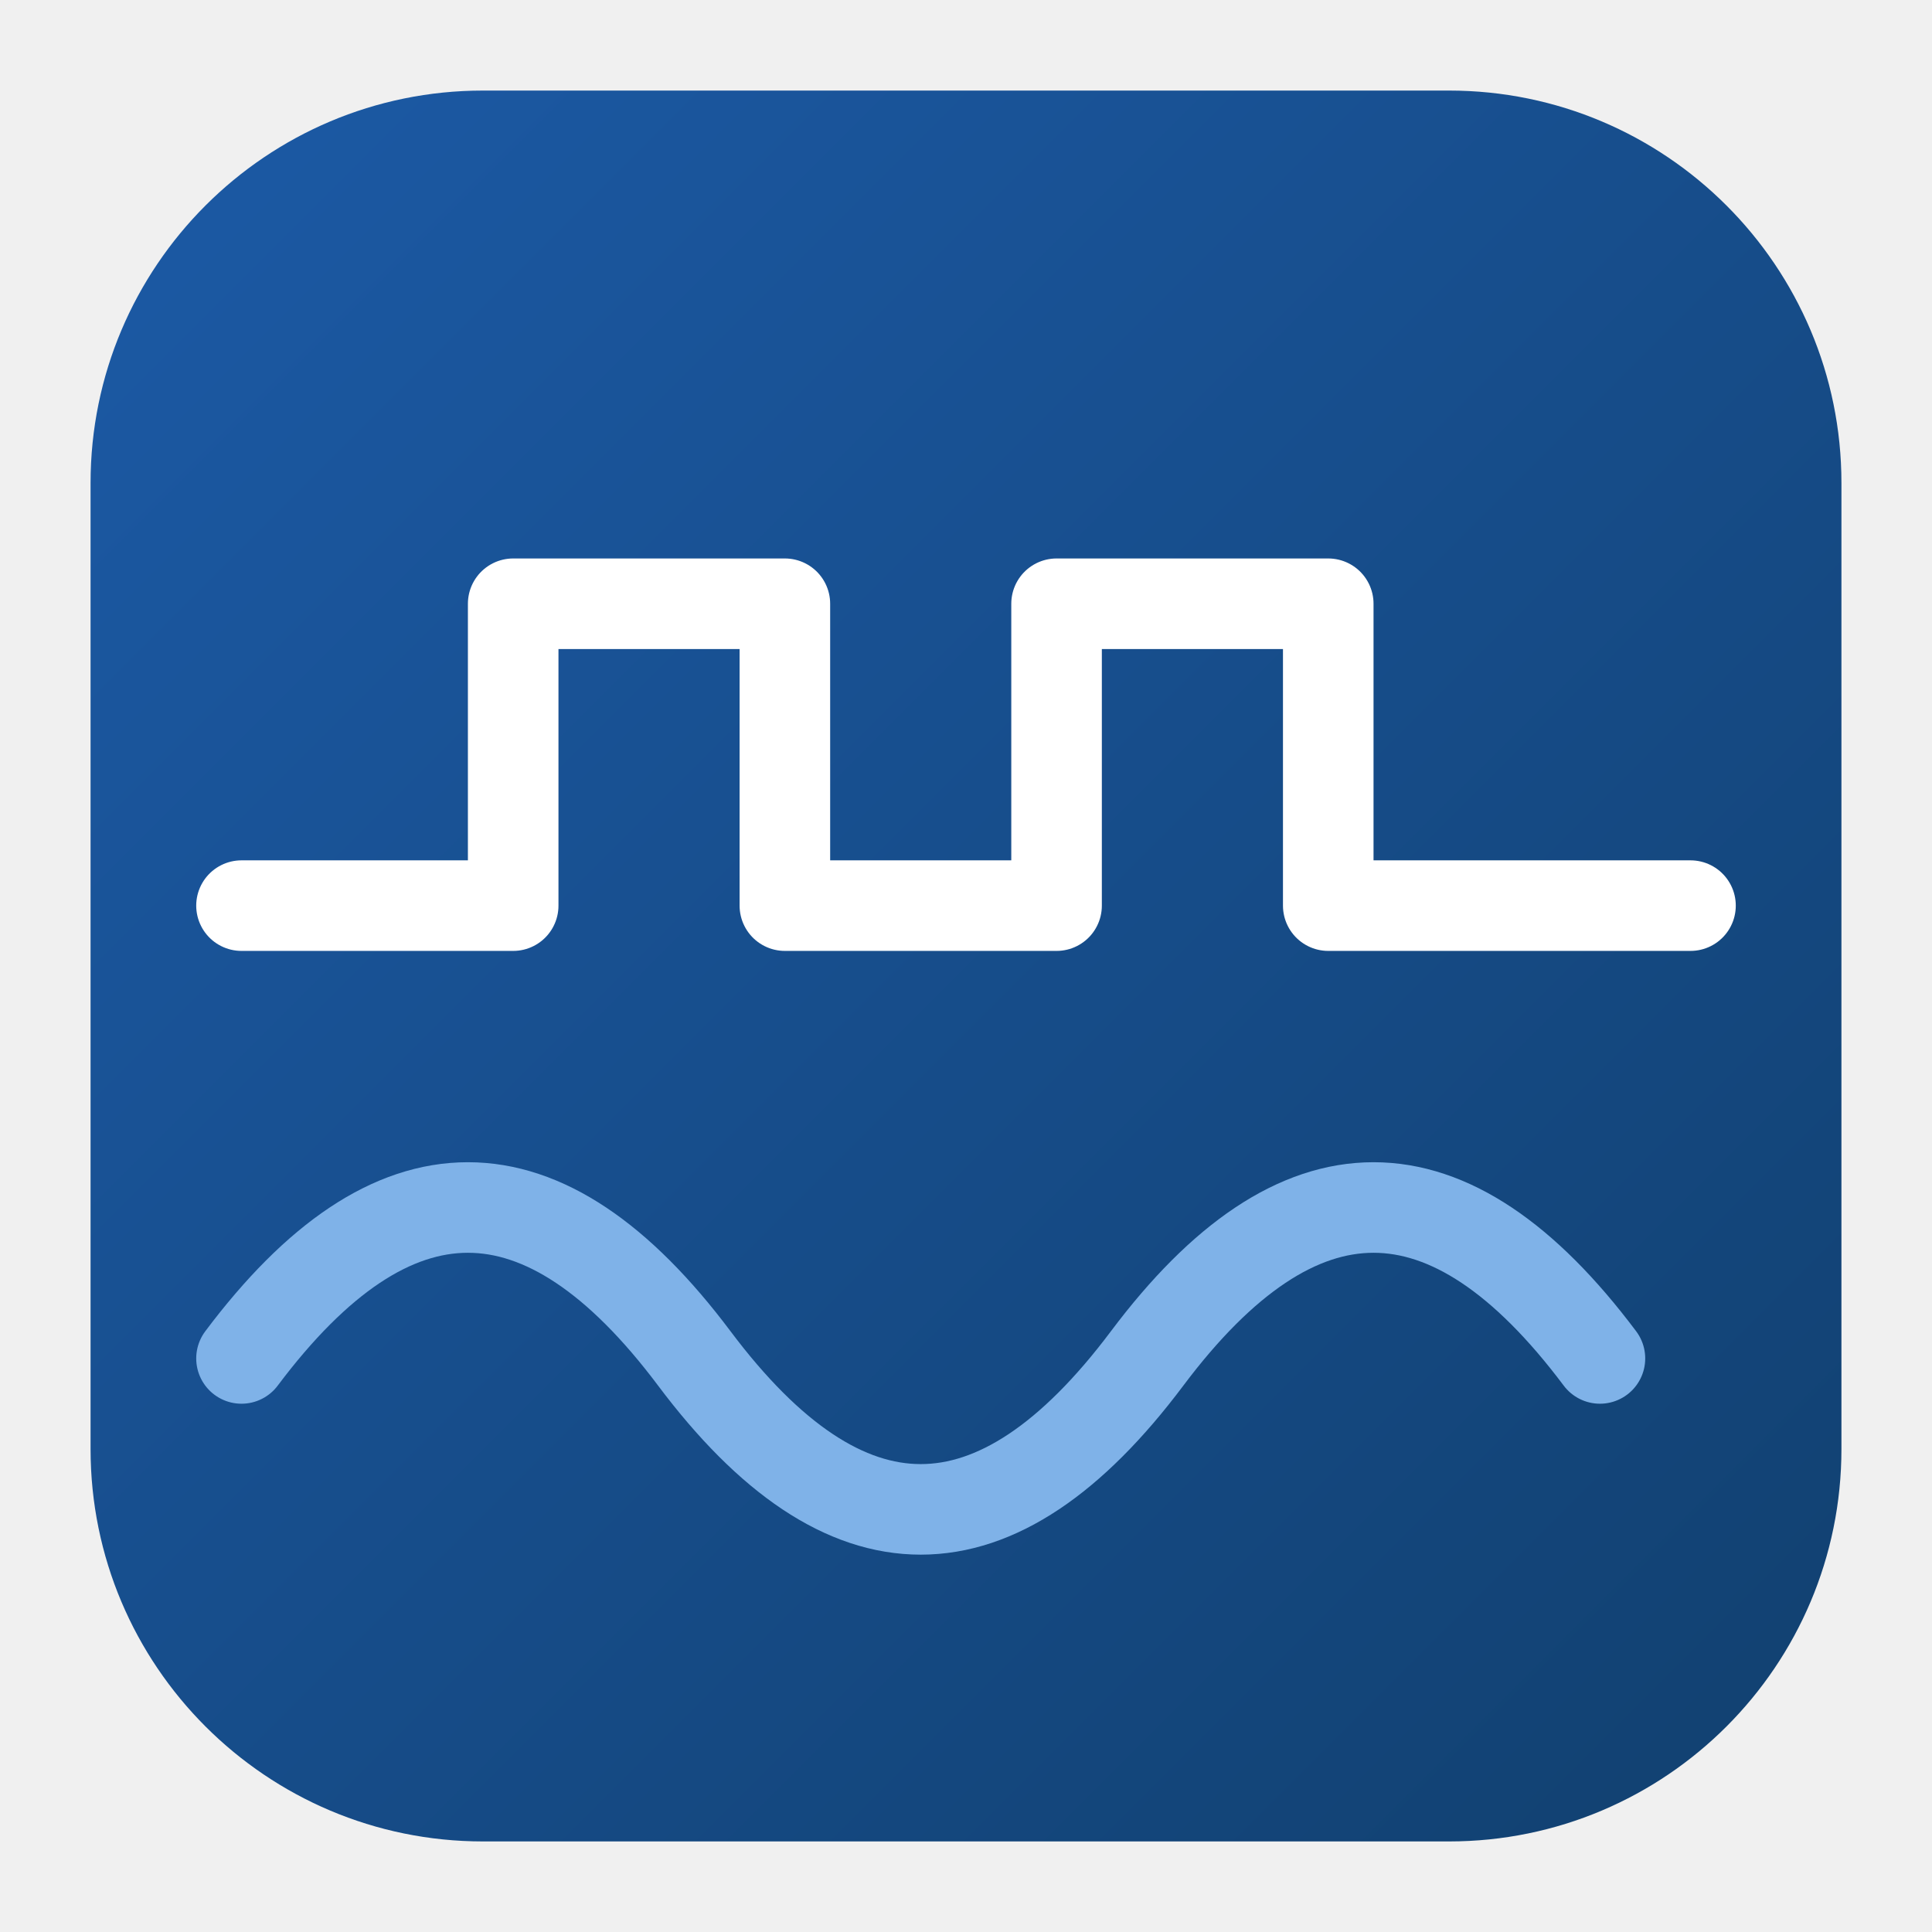
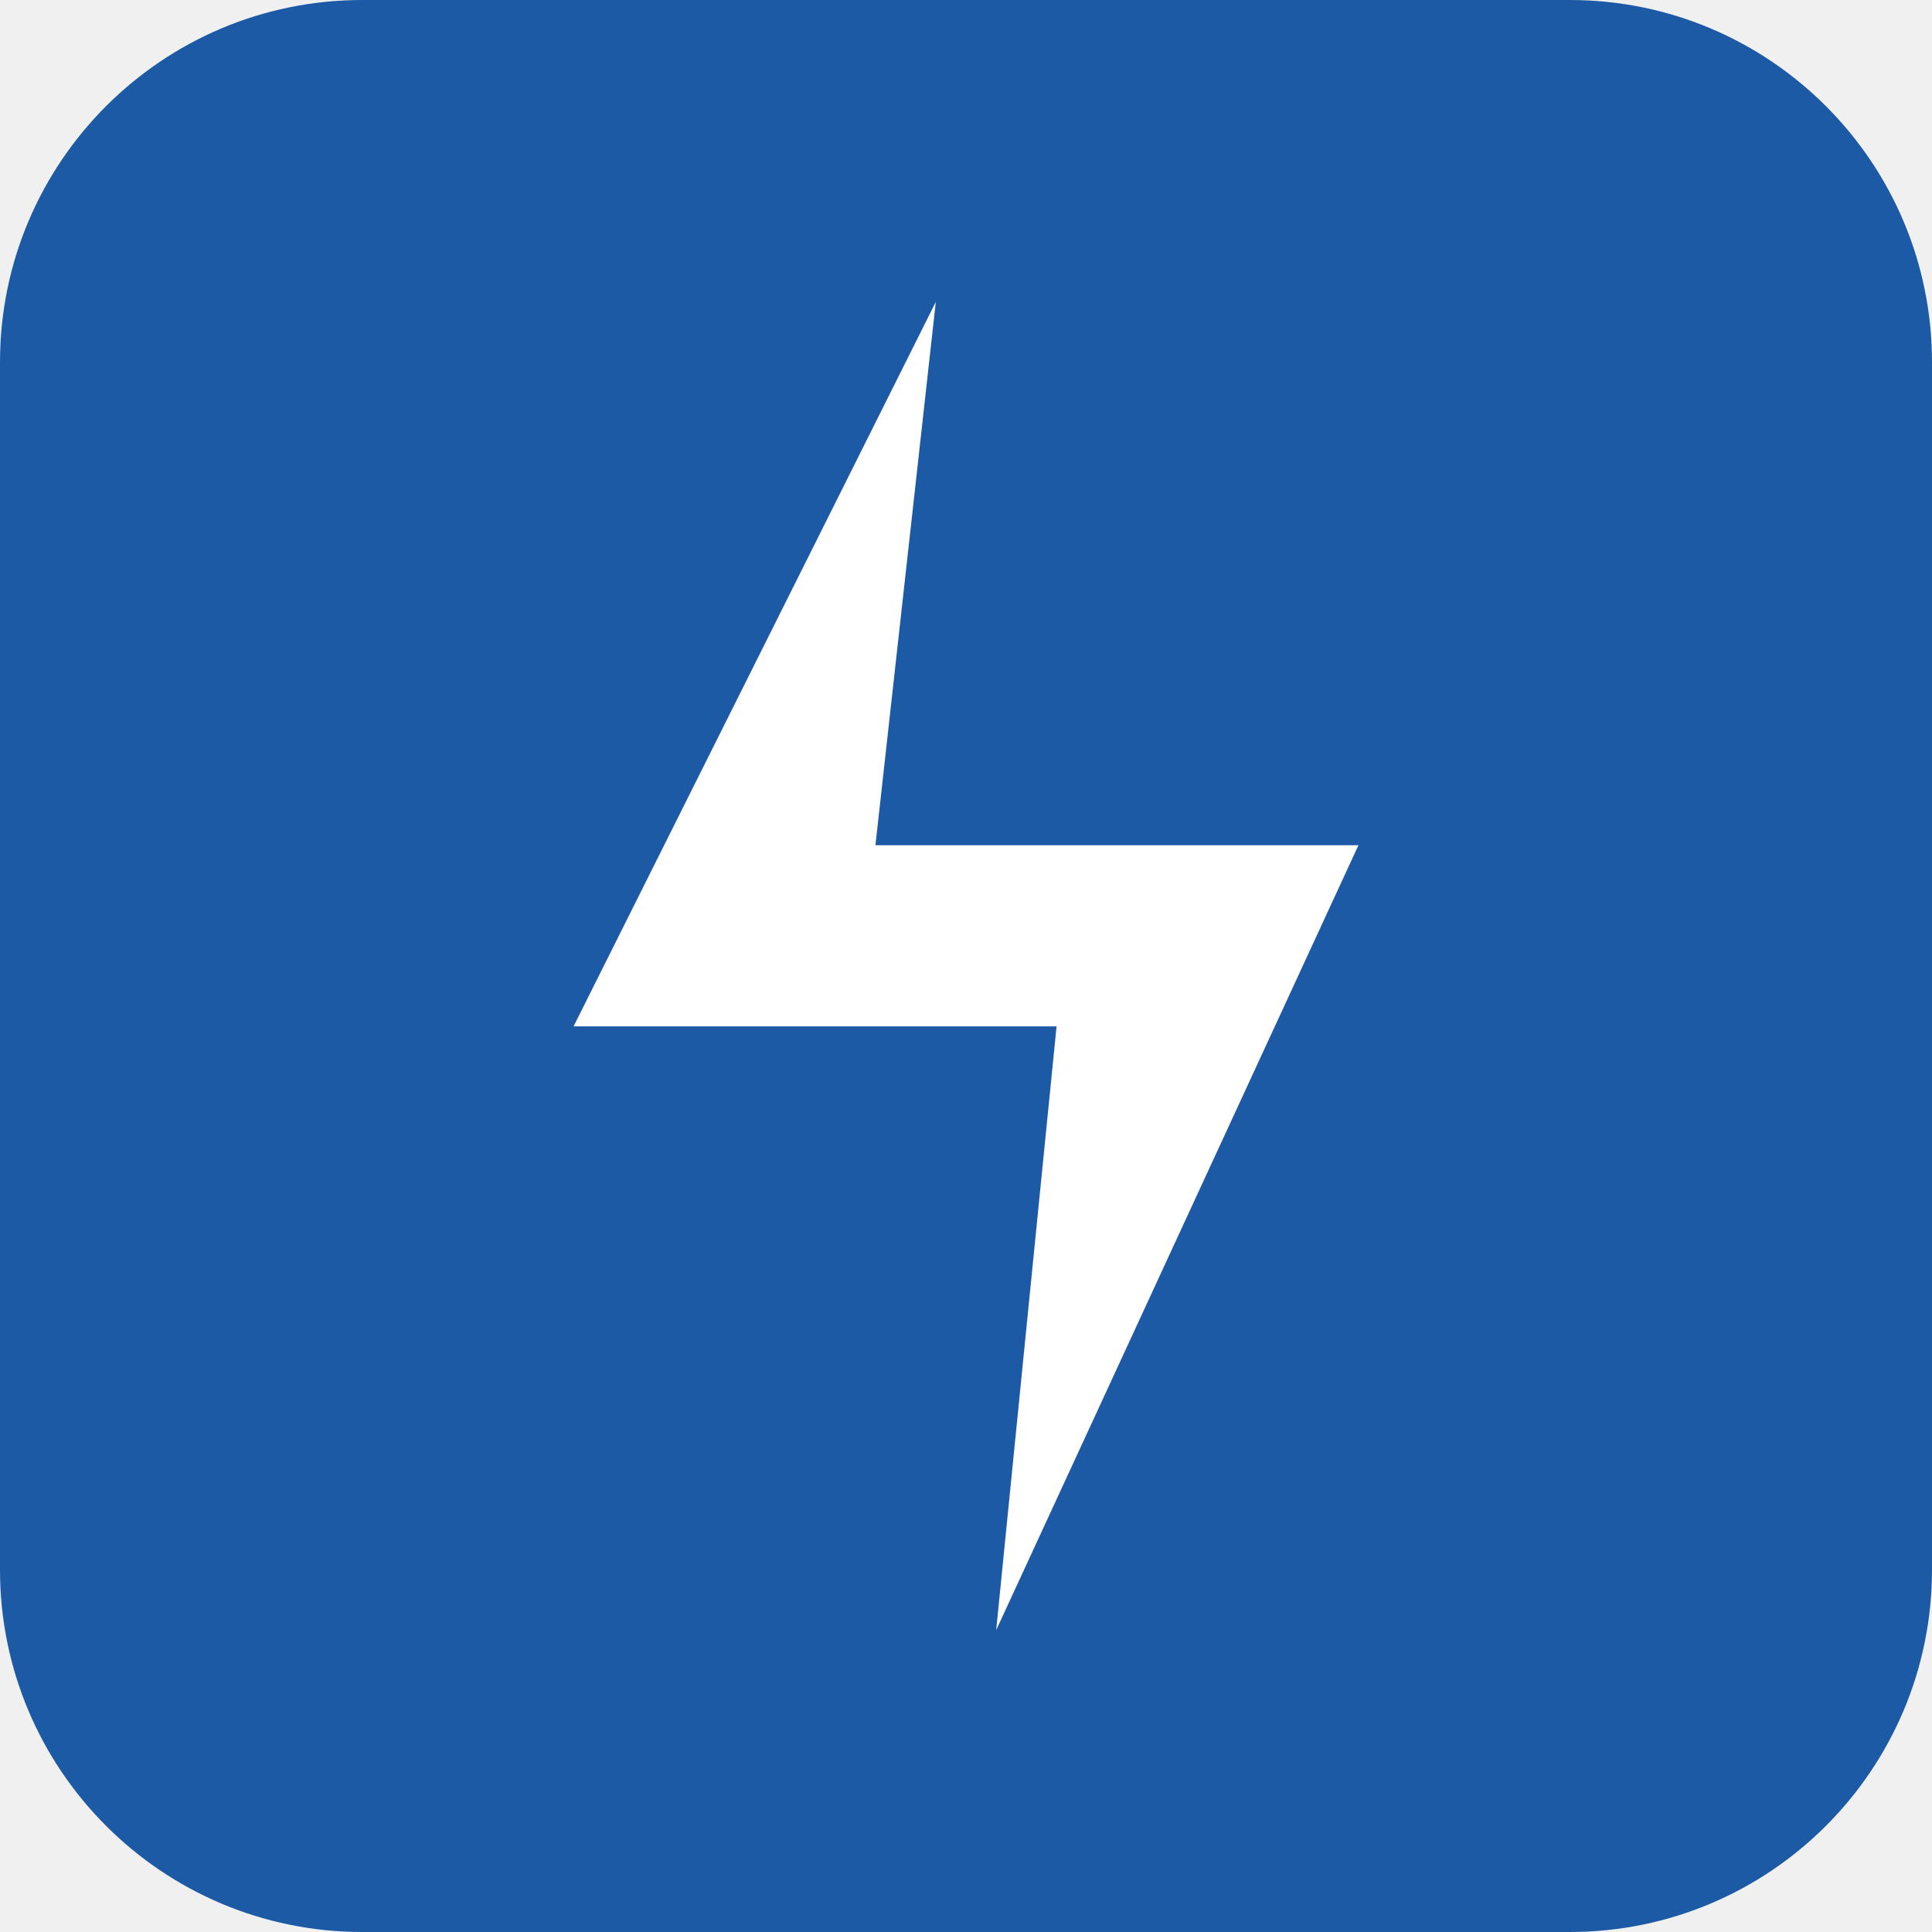
- <svg xmlns="http://www.w3.org/2000/svg" width="128" height="128" viewBox="0 0 128 128">
-   <defs>
-     <linearGradient id="bg" x1="0" y1="0" x2="1" y2="1">
-       <stop offset="0" stop-color="#1c5aa6" />
-       <stop offset="1" stop-color="#11406f" />
-     </linearGradient>
-   </defs>
-   <rect x="6" y="6" width="116" height="116" rx="26" fill="url(#bg)" />
-   <path d="M16 60 H34 V40 H52 V60 H70 V40 H88 V60 H112" fill="none" stroke="#ffffff" stroke-width="6" stroke-linejoin="round" stroke-linecap="round" />
-   <path d="M16 90 Q31 70 46 90 T76 90 T106 90" fill="none" stroke="#7fb2e8" stroke-width="6" stroke-linecap="round" />
+ <svg xmlns="http://www.w3.org/2000/svg" width="64" height="64" viewBox="0 0 64 64">
+   <rect width="64" height="64" rx="12" fill="#1c5aa6" />
+   <path d="M19 34 L31 10 L29 28 H45 L33 54 L35 34 Z" fill="white" />
</svg>
